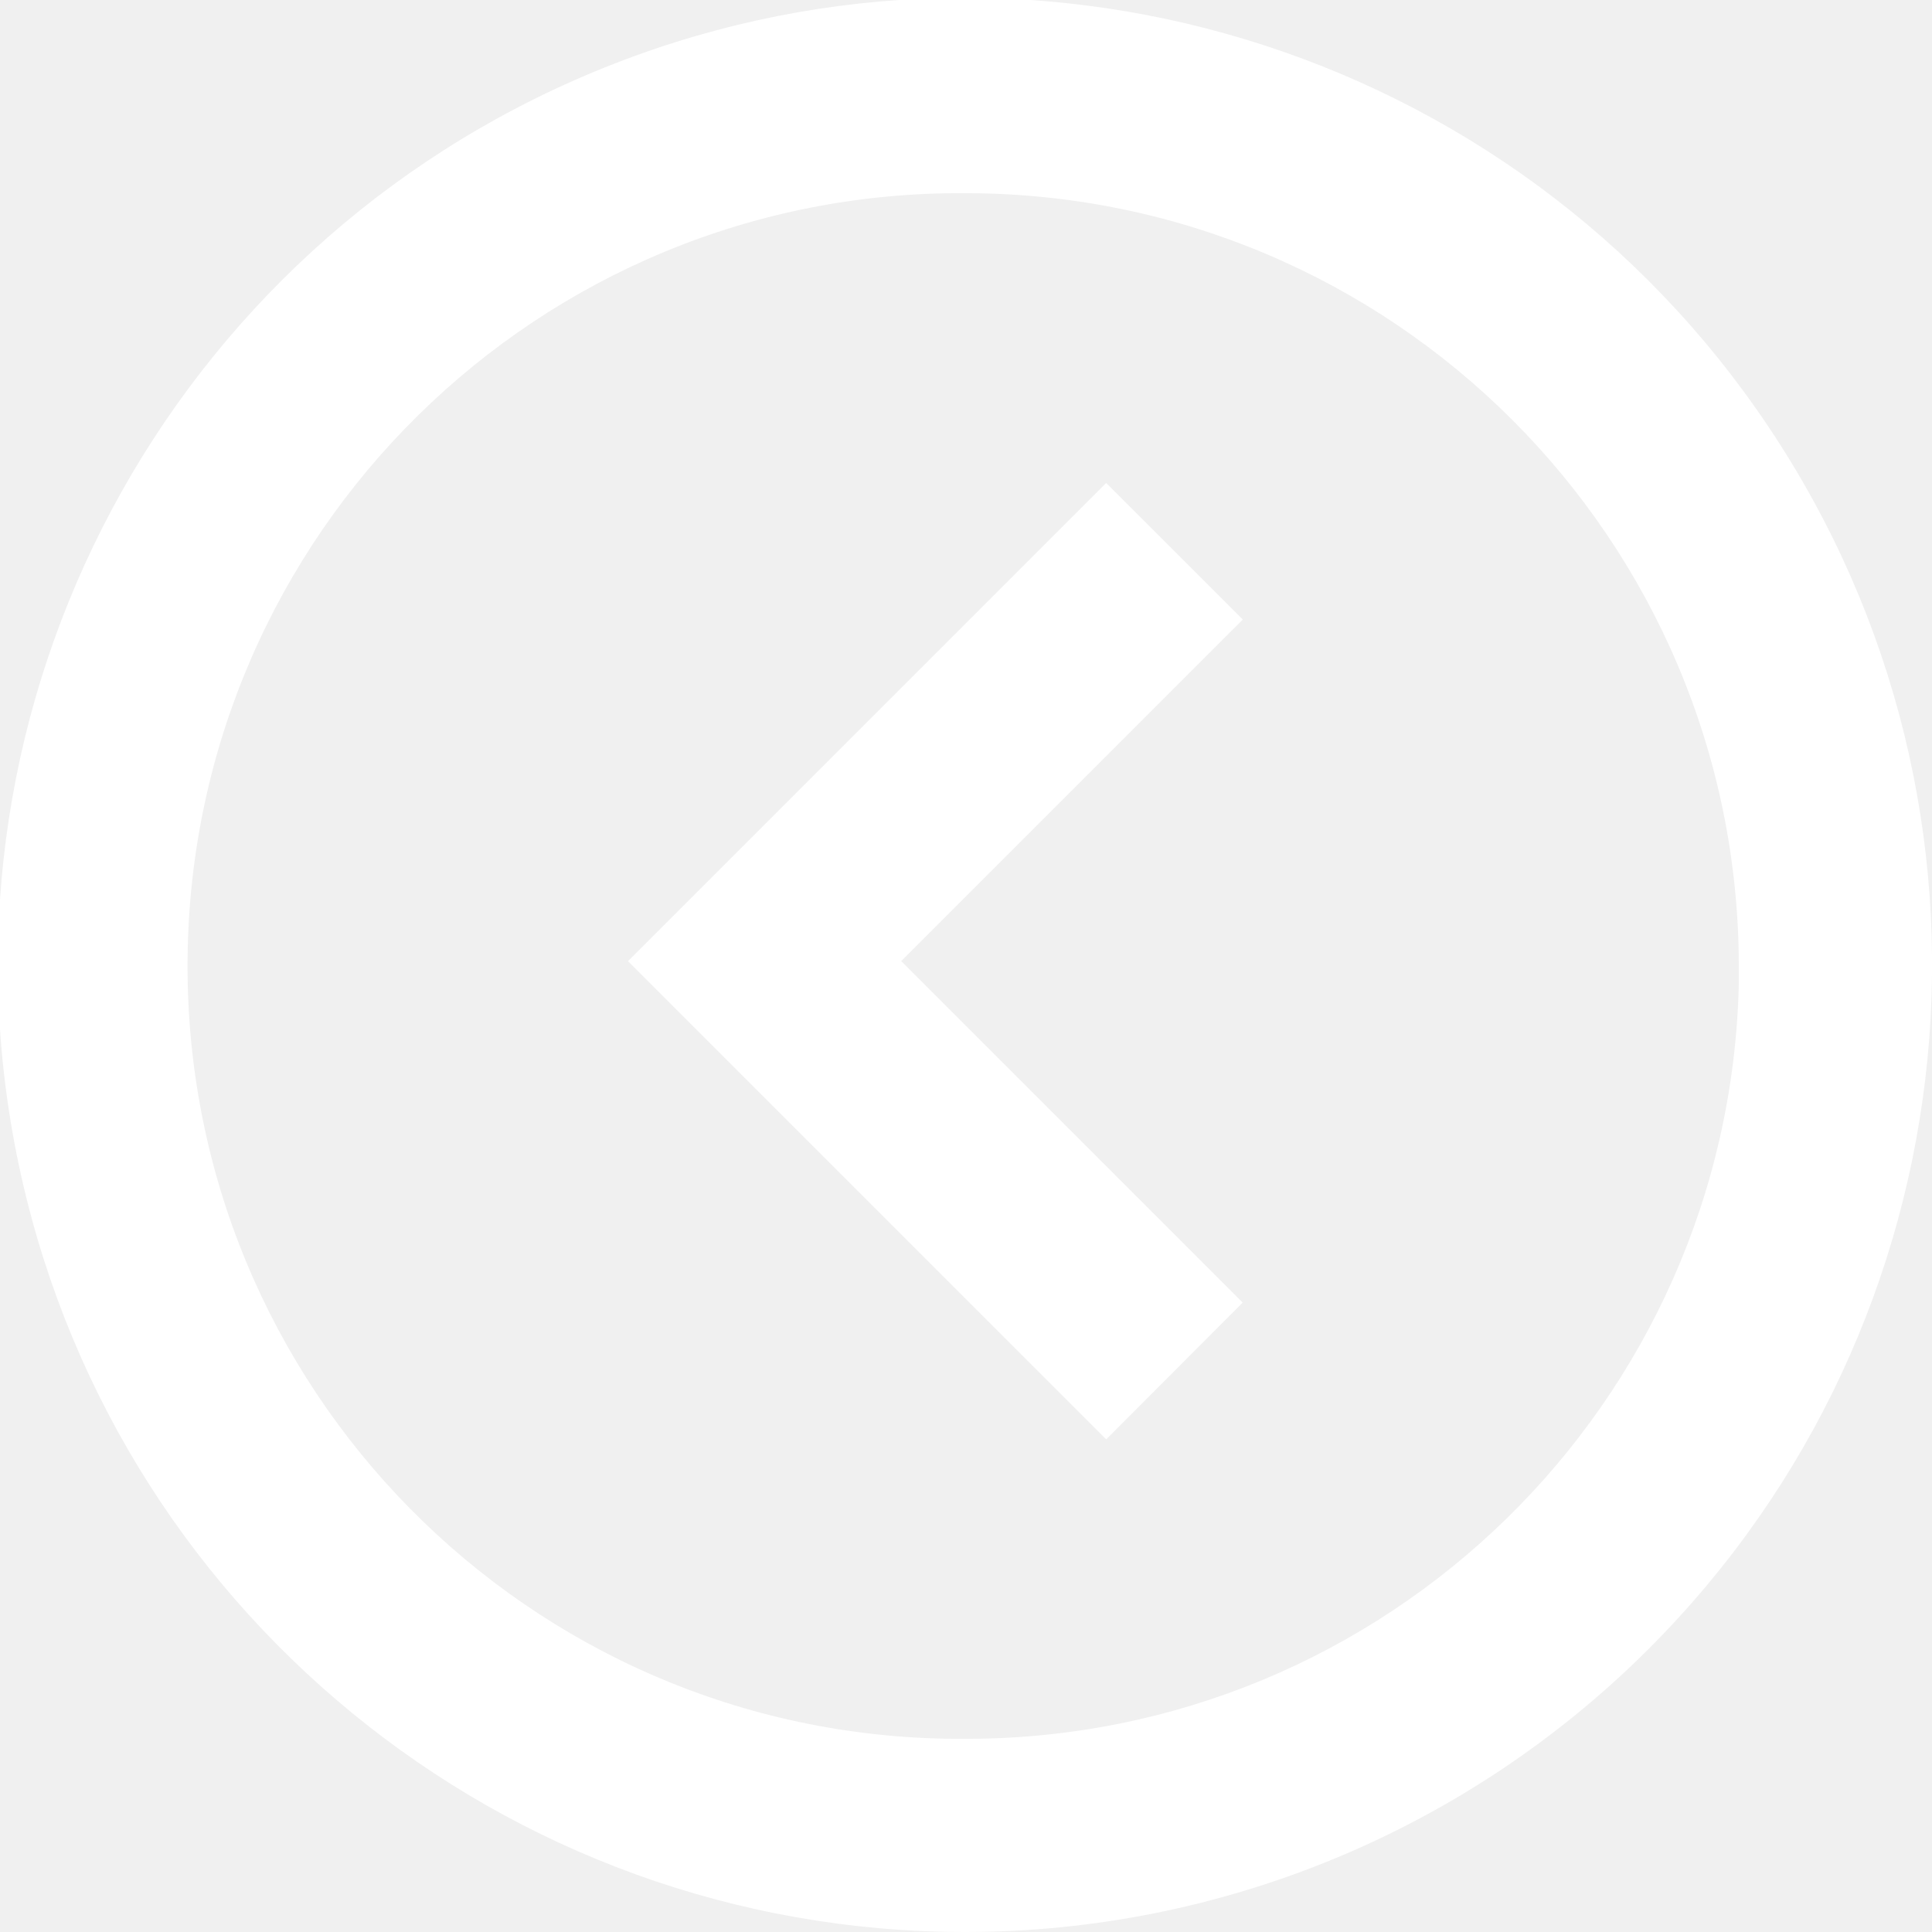
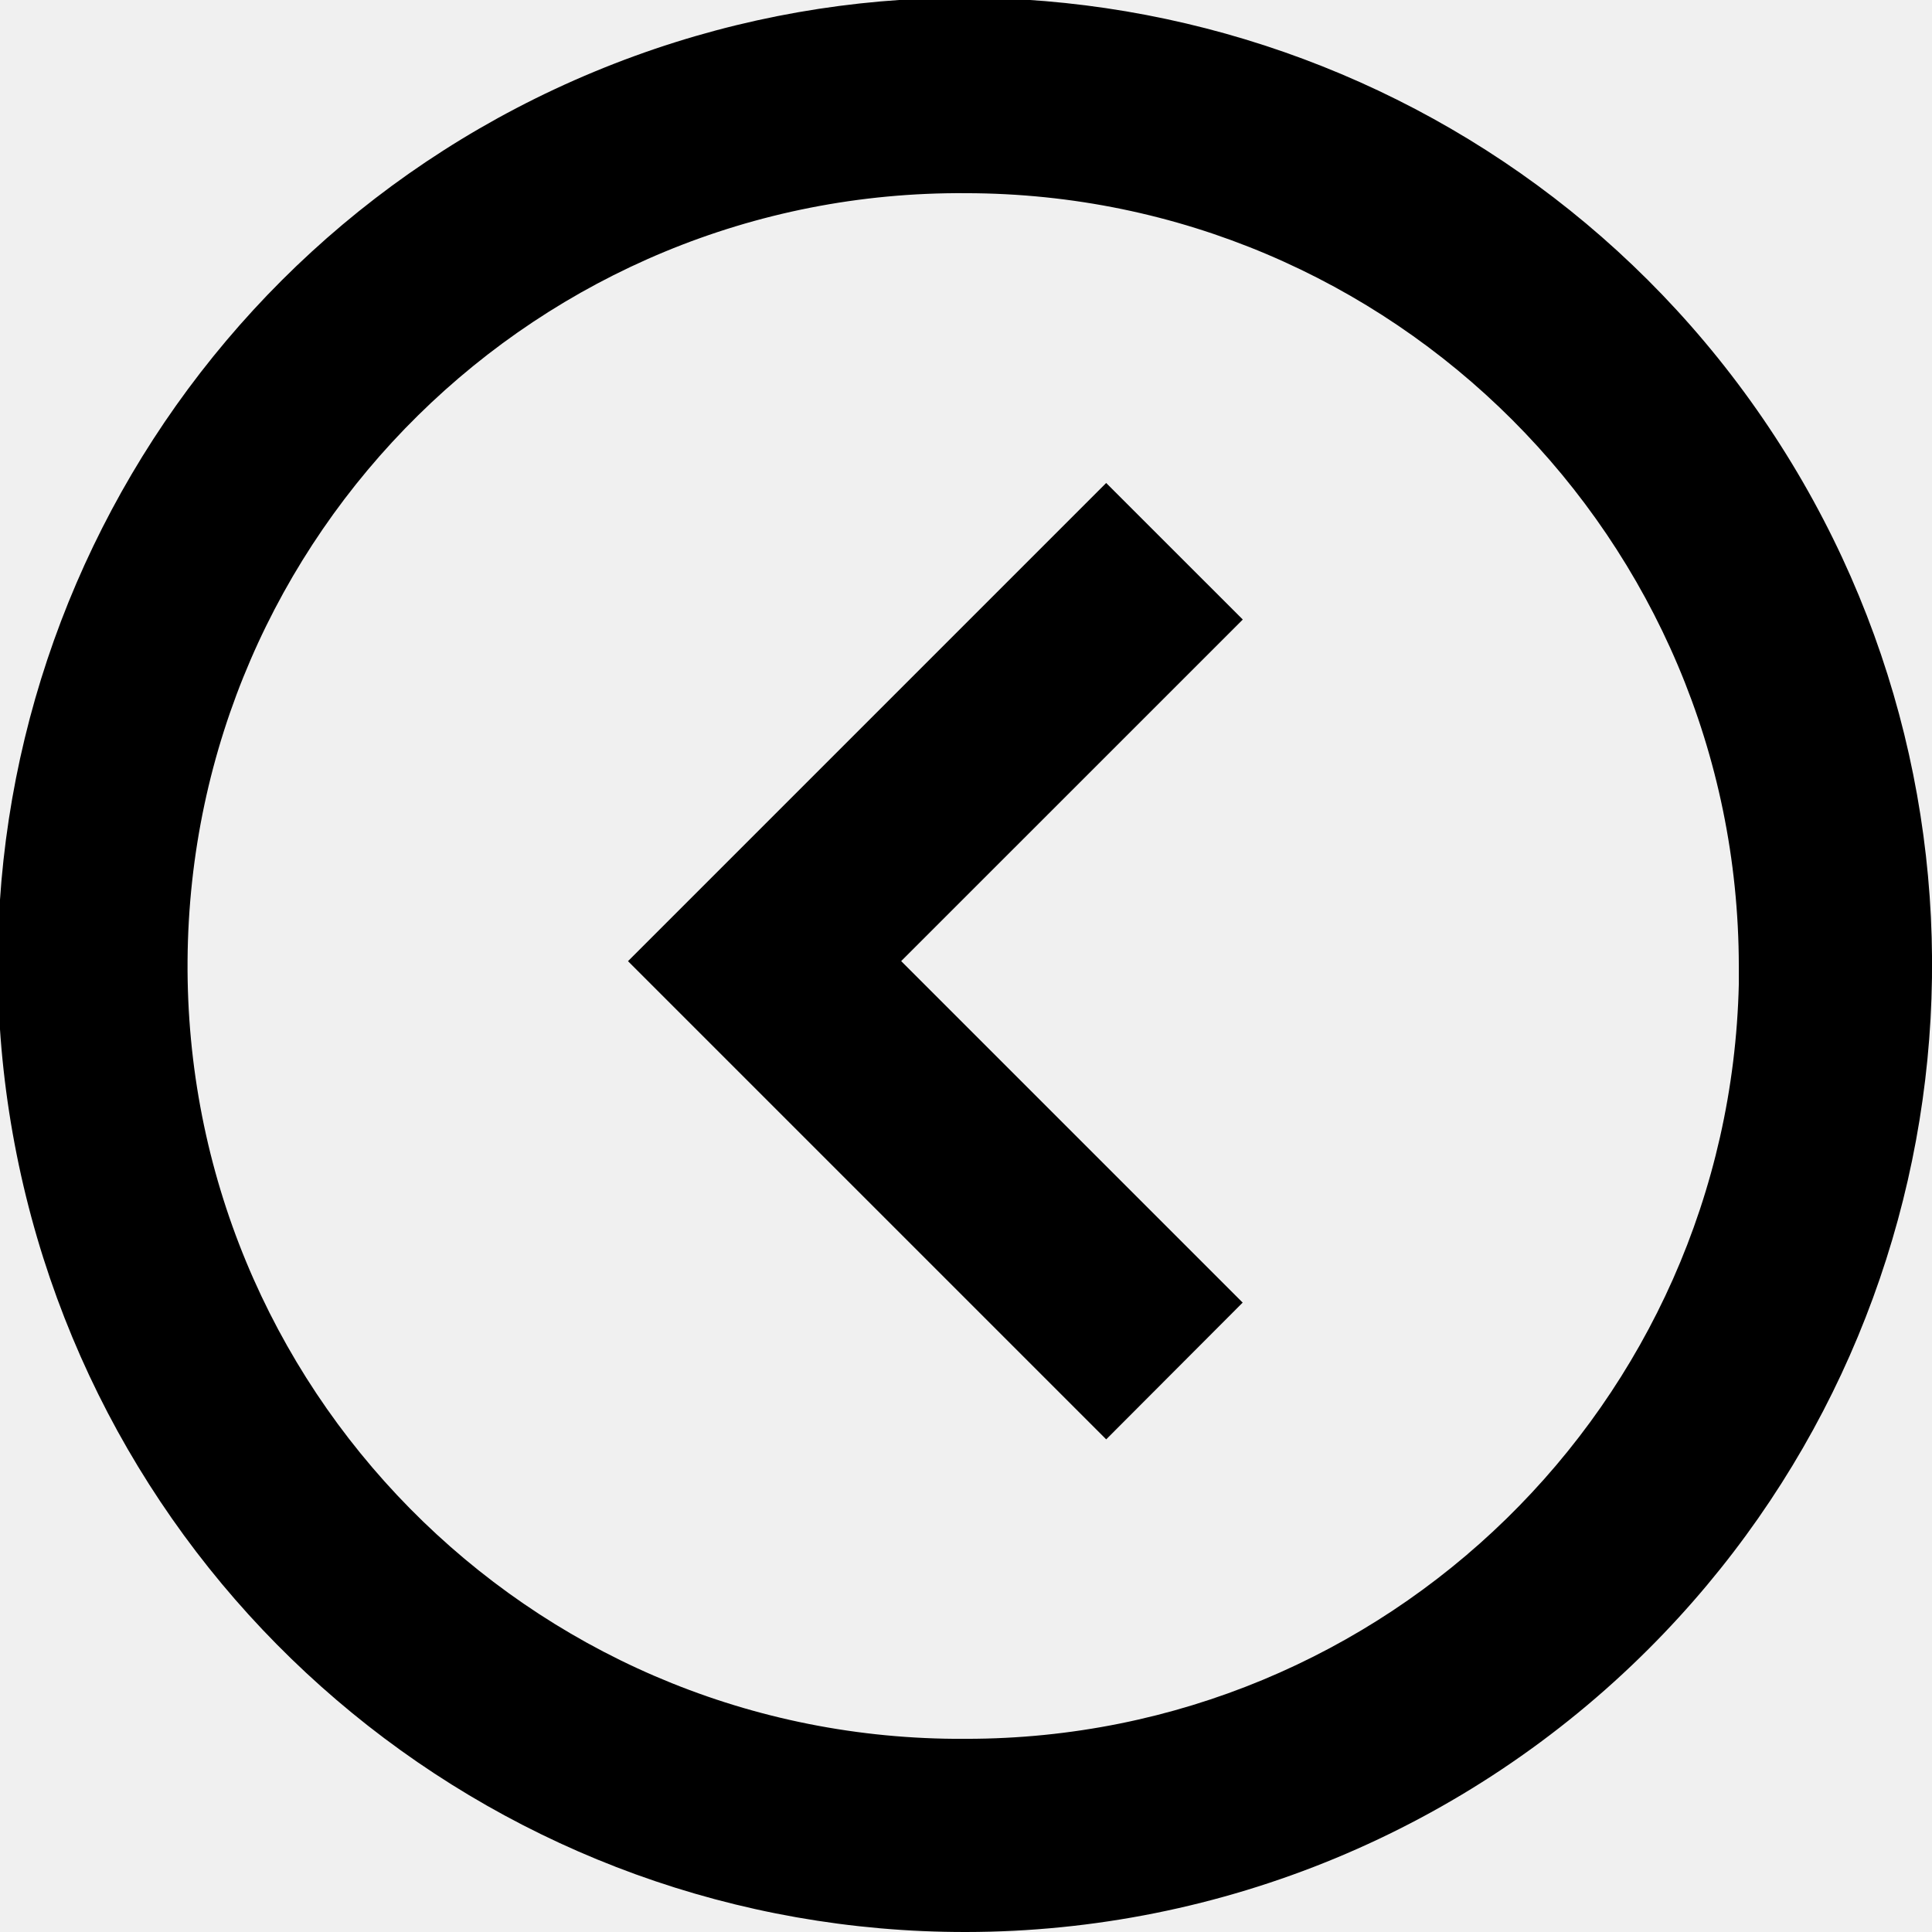
- <svg xmlns="http://www.w3.org/2000/svg" width="28" height="28" viewBox="0 0 33.333 33.333">
-   <path id="coolicon" d="M16.667,33.333a16.685,16.685,0,1,1,11.78-4.887A16.685,16.685,0,0,1,16.667,33.333Zm0-30A13.333,13.333,0,0,0,16.472,30l.2,0A13.332,13.332,0,0,0,30,16.98v-.314A13.349,13.349,0,0,0,16.667,3.333Zm2.418,21.5h0l-8.25-8.25,8.25-8.25,2.357,2.356-5.894,5.893,5.892,5.892-2.353,2.358Z" fill="#fff" />
+ <svg xmlns="http://www.w3.org/2000/svg" width="28" height="28" fill="black" viewBox="0 0 33.333 33.333">
+   <path id="coolicon" d="M16.667,33.333a16.685,16.685,0,1,1,11.78-4.887A16.685,16.685,0,0,1,16.667,33.333Zm0-30A13.333,13.333,0,0,0,16.472,30l.2,0A13.332,13.332,0,0,0,30,16.98v-.314A13.349,13.349,0,0,0,16.667,3.333Zm2.418,21.5h0l-8.25-8.25,8.25-8.25,2.357,2.356-5.894,5.893,5.892,5.892-2.353,2.358Z" />
</svg>
